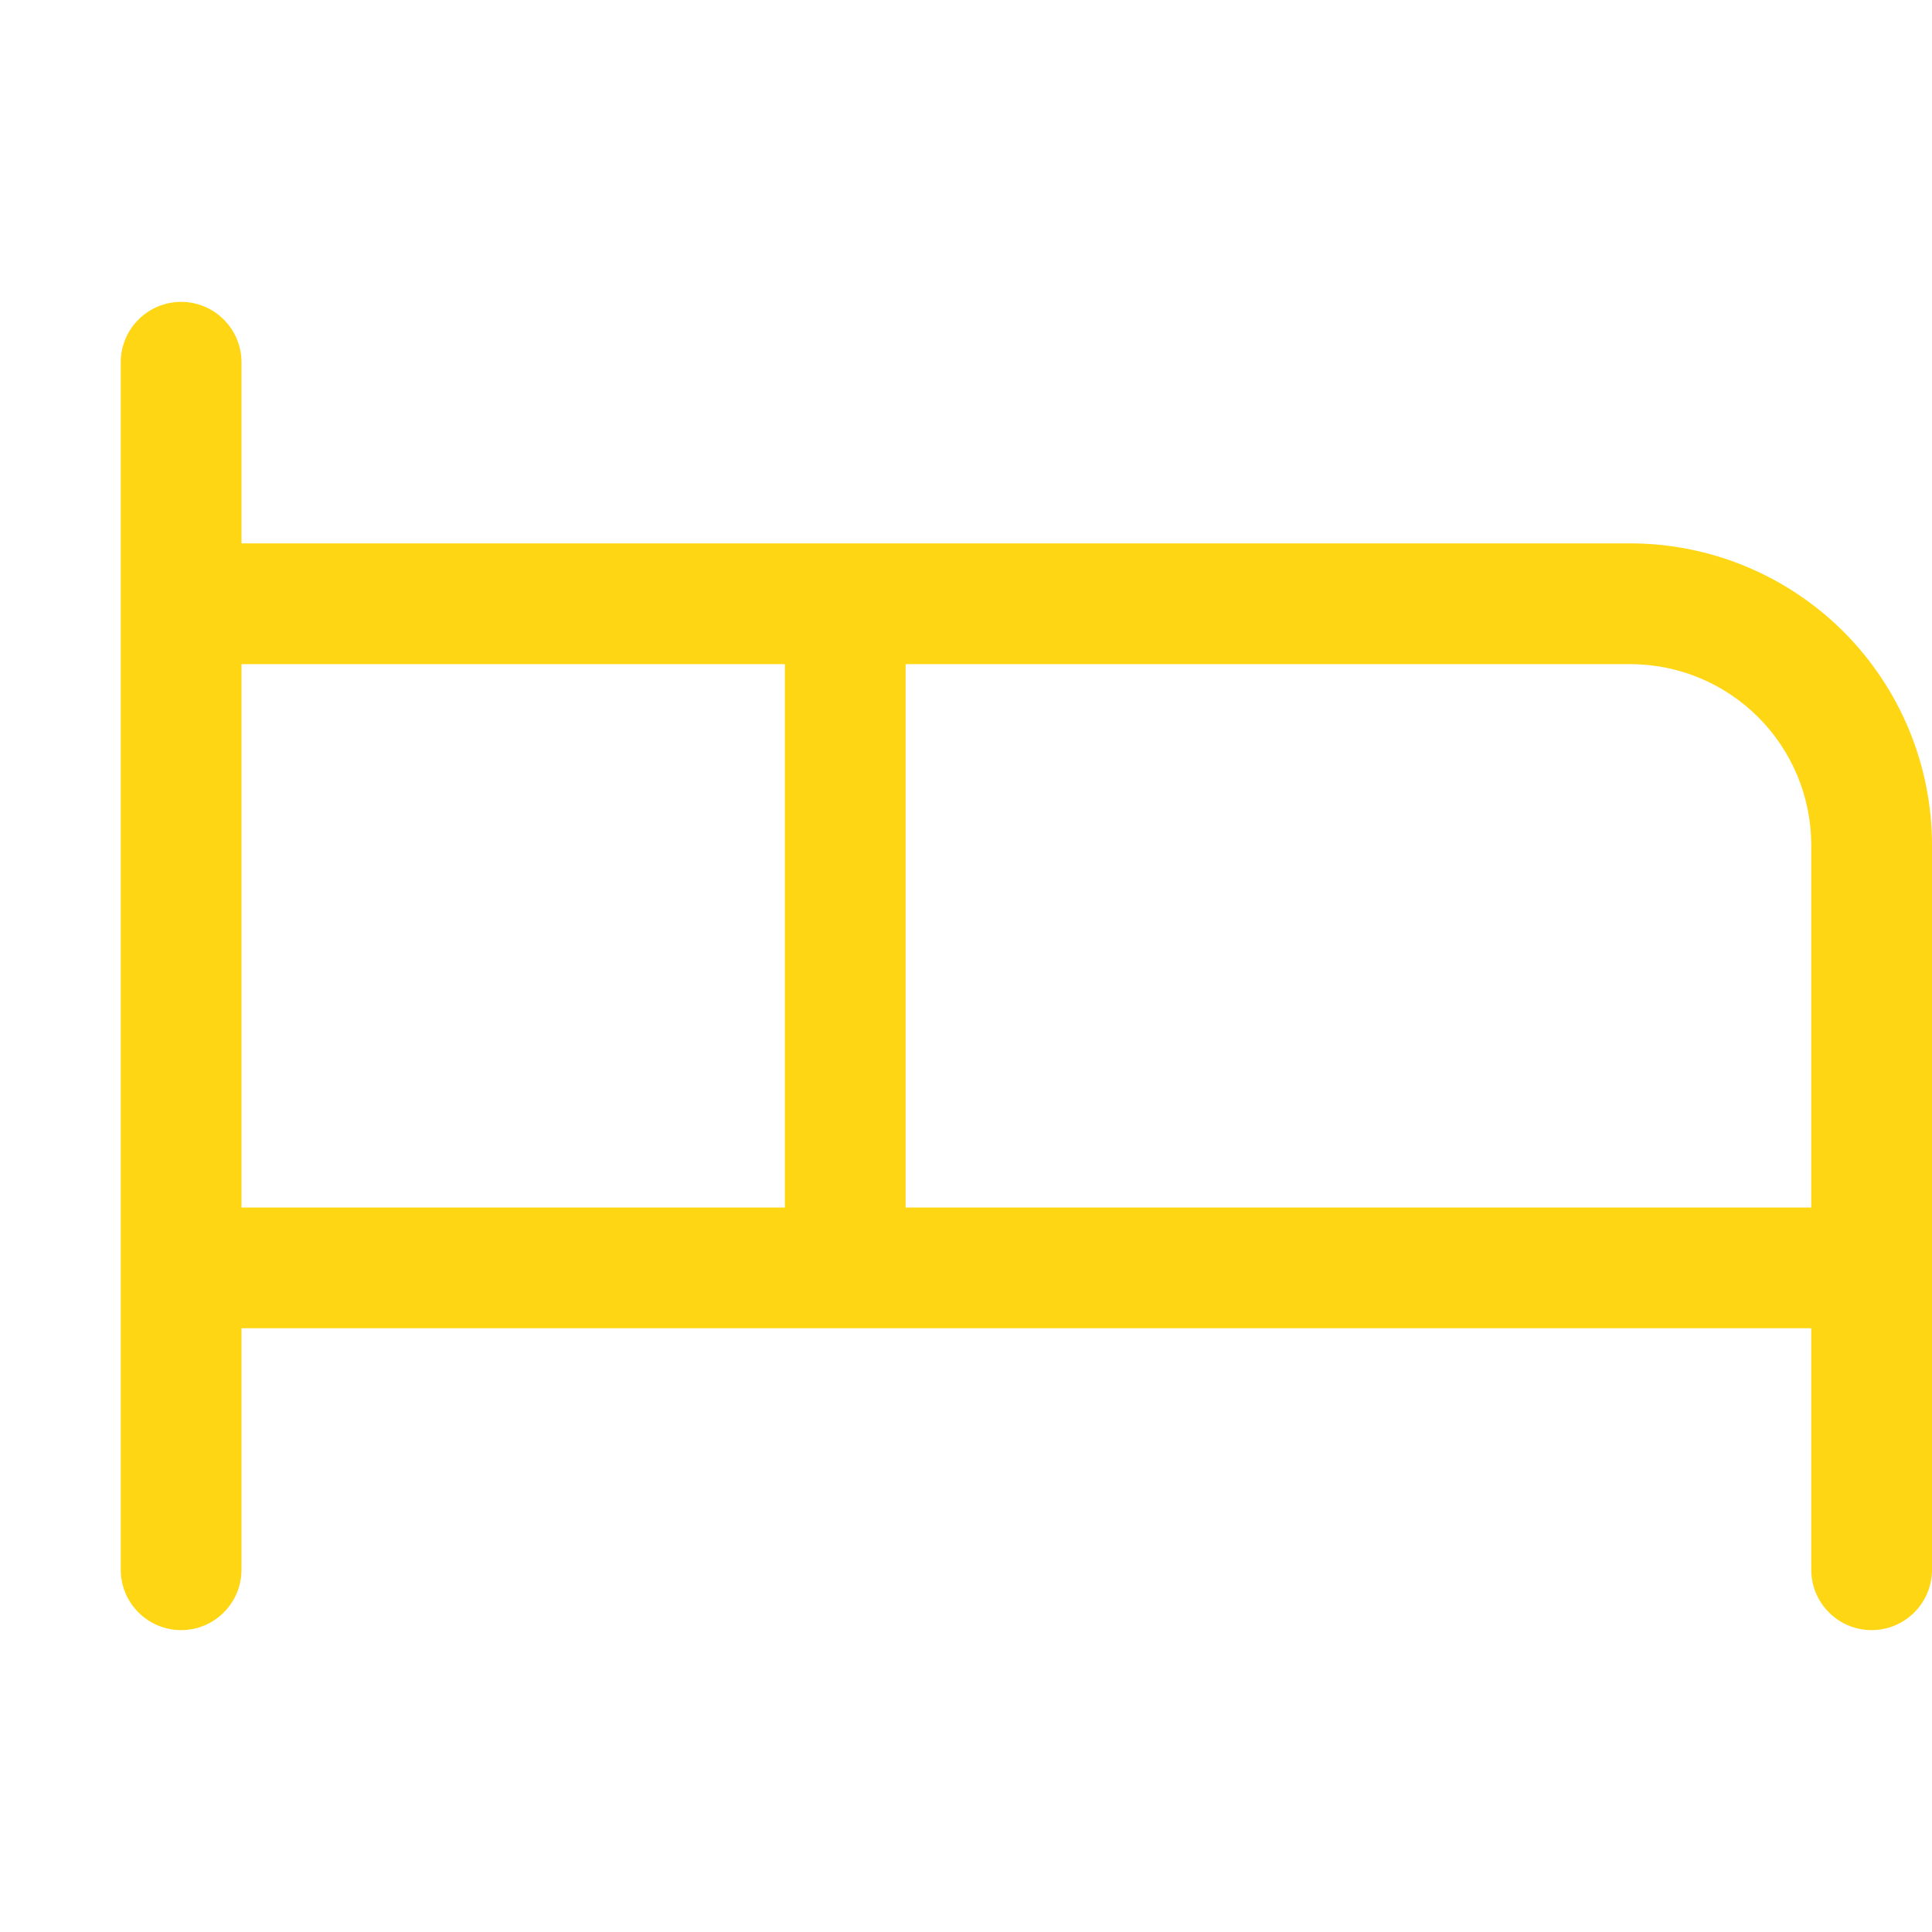
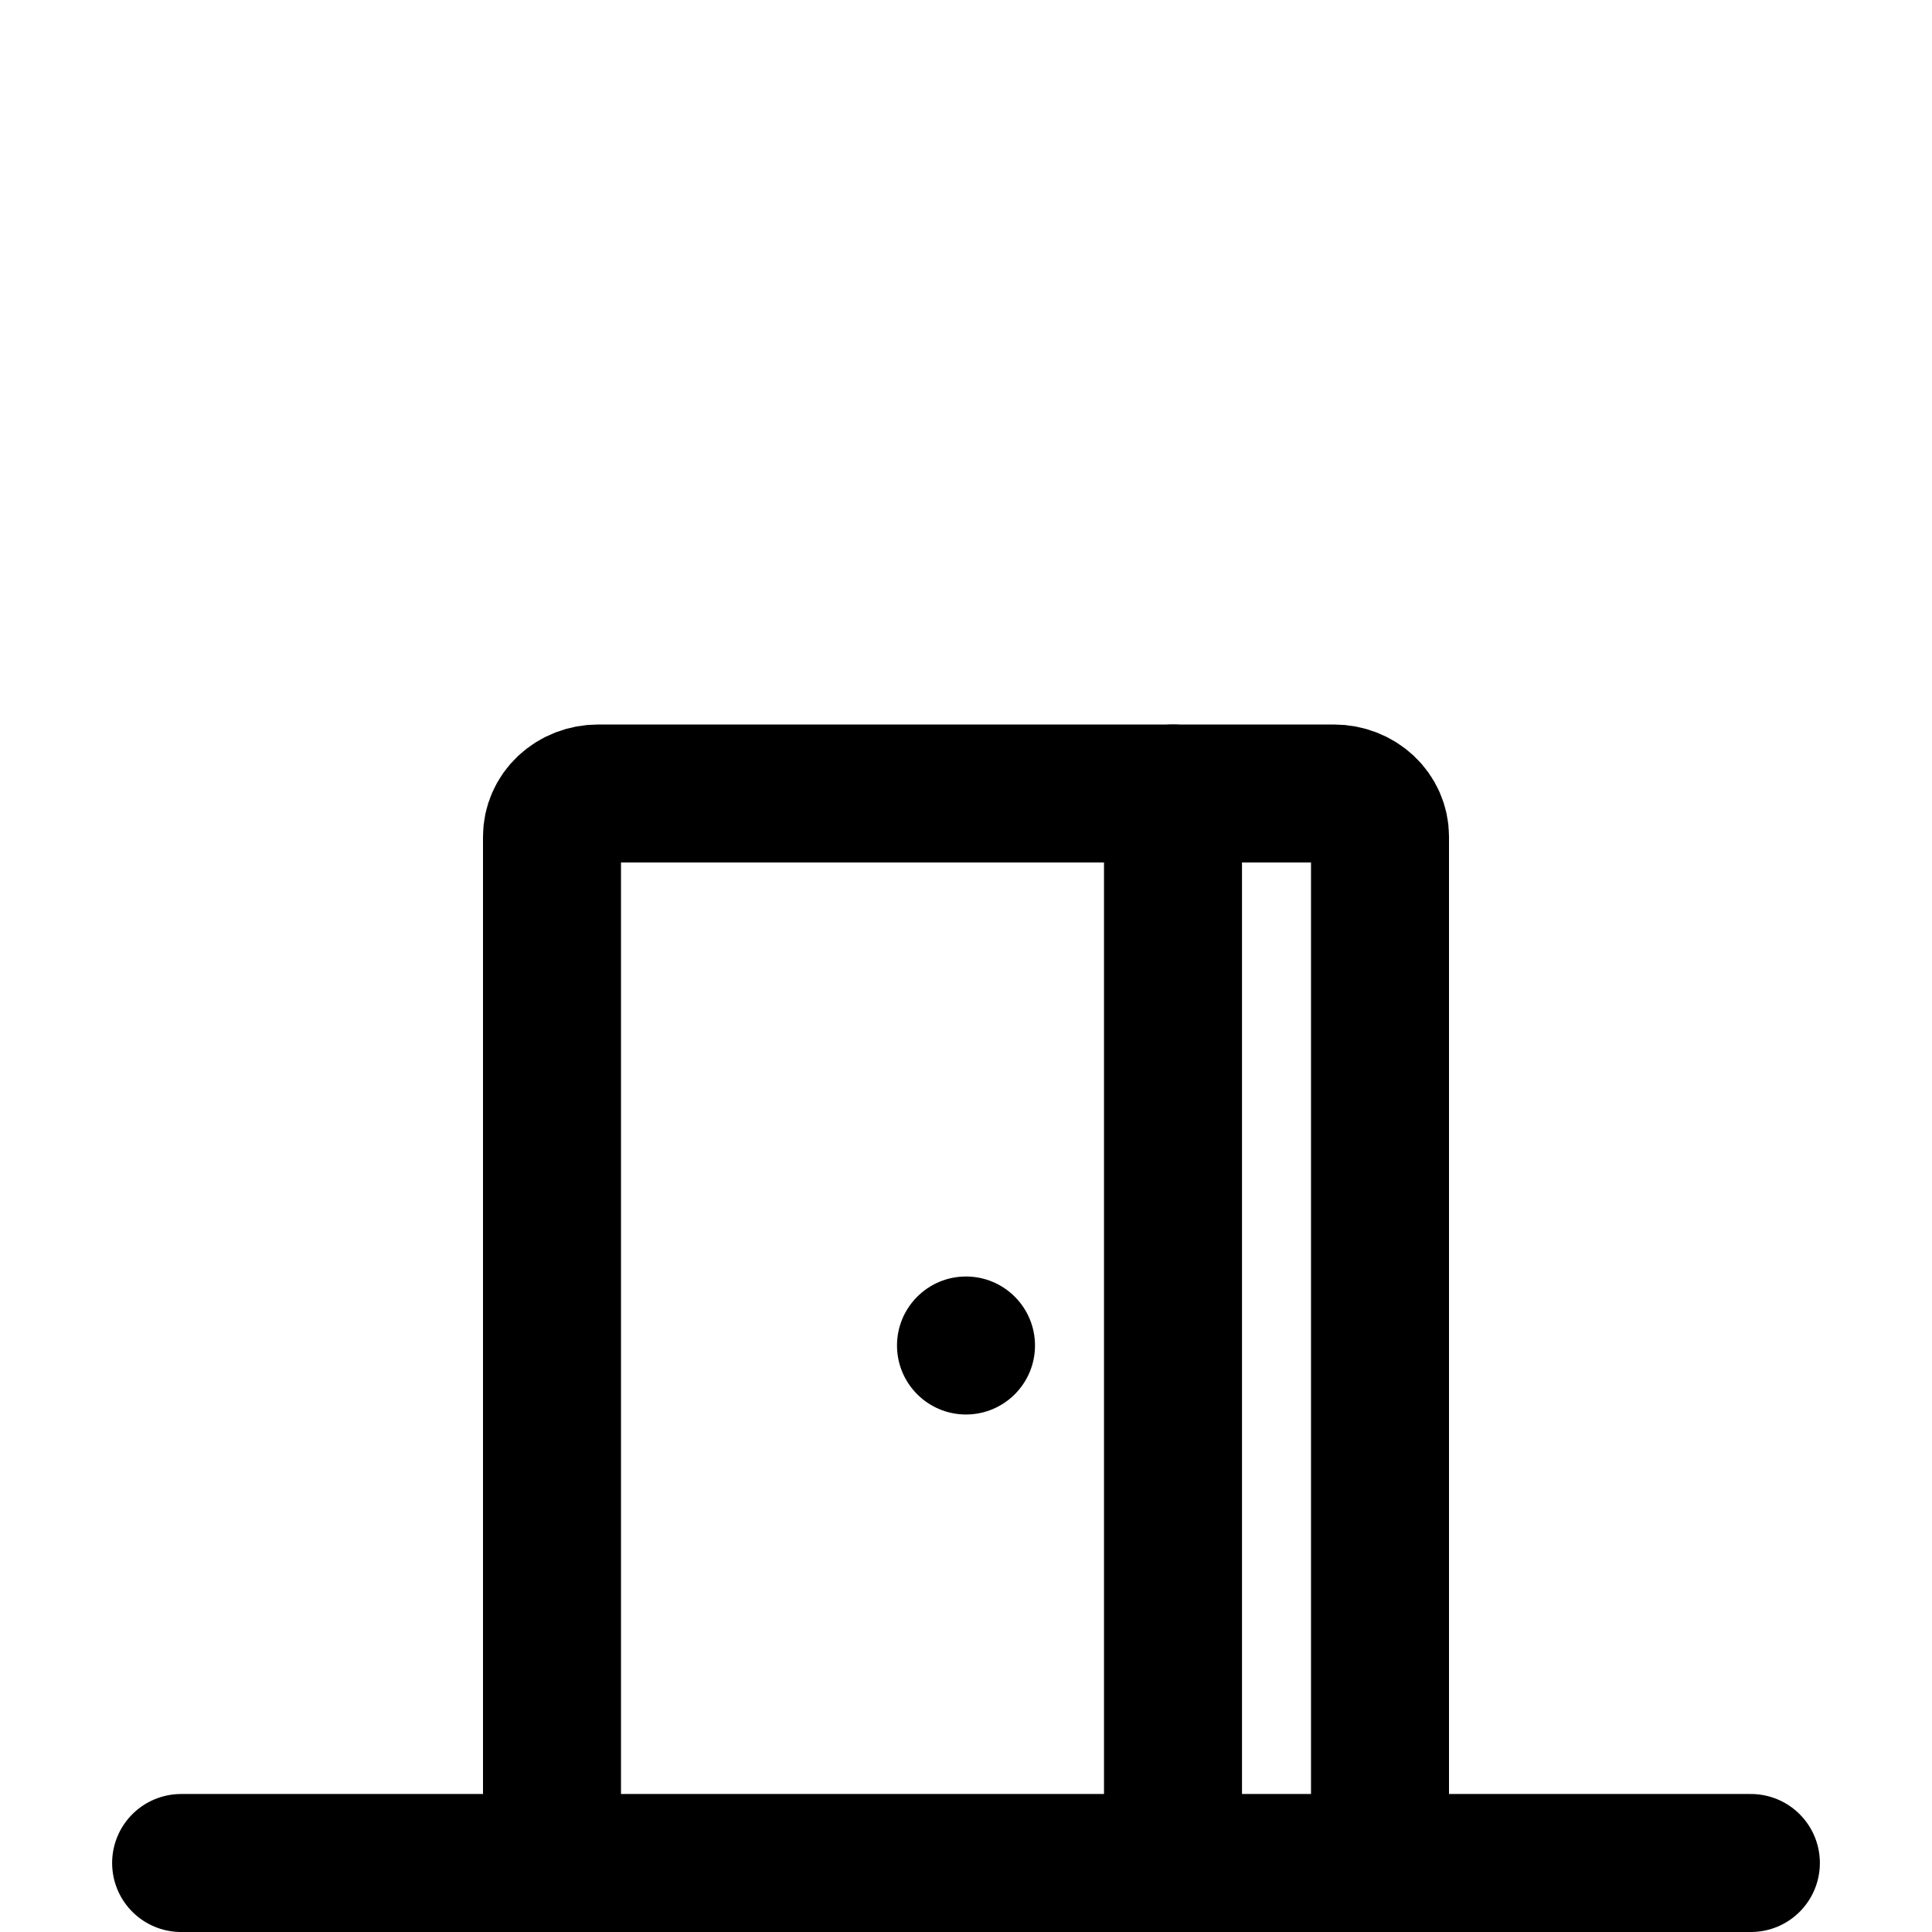
- <svg xmlns="http://www.w3.org/2000/svg" preserveAspectRatio="none" overflow="visible" style="display: block;" width="24" height="24" viewBox="0 0 24 24" fill="none">
-   <g id="Frame">
-     <path id="Vector" d="M20.25 6.75H3V4.5C3 4.301 2.921 4.11 2.78 3.97C2.64 3.829 2.449 3.75 2.25 3.75C2.051 3.75 1.86 3.829 1.72 3.97C1.579 4.11 1.5 4.301 1.5 4.5V19.5C1.5 19.699 1.579 19.89 1.72 20.03C1.86 20.171 2.051 20.25 2.25 20.25C2.449 20.25 2.64 20.171 2.78 20.03C2.921 19.89 3 19.699 3 19.5V16.5H22.5V19.5C22.5 19.699 22.579 19.89 22.72 20.03C22.86 20.171 23.051 20.25 23.25 20.25C23.449 20.25 23.64 20.171 23.78 20.03C23.921 19.89 24 19.699 24 19.5V10.5C24 9.505 23.605 8.552 22.902 7.848C22.198 7.145 21.245 6.75 20.25 6.75ZM3 8.25H9.75V15H3V8.25ZM11.25 15V8.25H20.25C20.847 8.25 21.419 8.487 21.841 8.909C22.263 9.331 22.5 9.903 22.5 10.5V15H11.25Z" fill="#FFD614" />
-   </g>
+ <svg xmlns="http://www.w3.org/2000/svg" width="28" height="28" viewBox="0 0 28 28" fill="none" stroke="currentColor" stroke-width="2" stroke-linecap="round" stroke-linejoin="round">
+   <path d="M2.625 27H25.375" />
+   <path d="M8 26.5V12.125C8 11.959 8.07 11.8 8.195 11.683C8.32 11.566 8.49 11.5 8.667 11.5H19.333C19.51 11.5 19.68 11.566 19.805 11.683C19.93 11.8 20 11.959 20 12.125V26.5" />
+   <path d="M14 20.5C14.552 20.5 15 20.052 15 19.5C15 18.948 14.552 18.5 14 18.5C13.448 18.5 13 18.948 13 19.5C13 20.052 13.448 20.5 14 20.5Z" fill="currentColor" stroke="none" />
+   <path d="M17 11.5V26.5" />
</svg>
